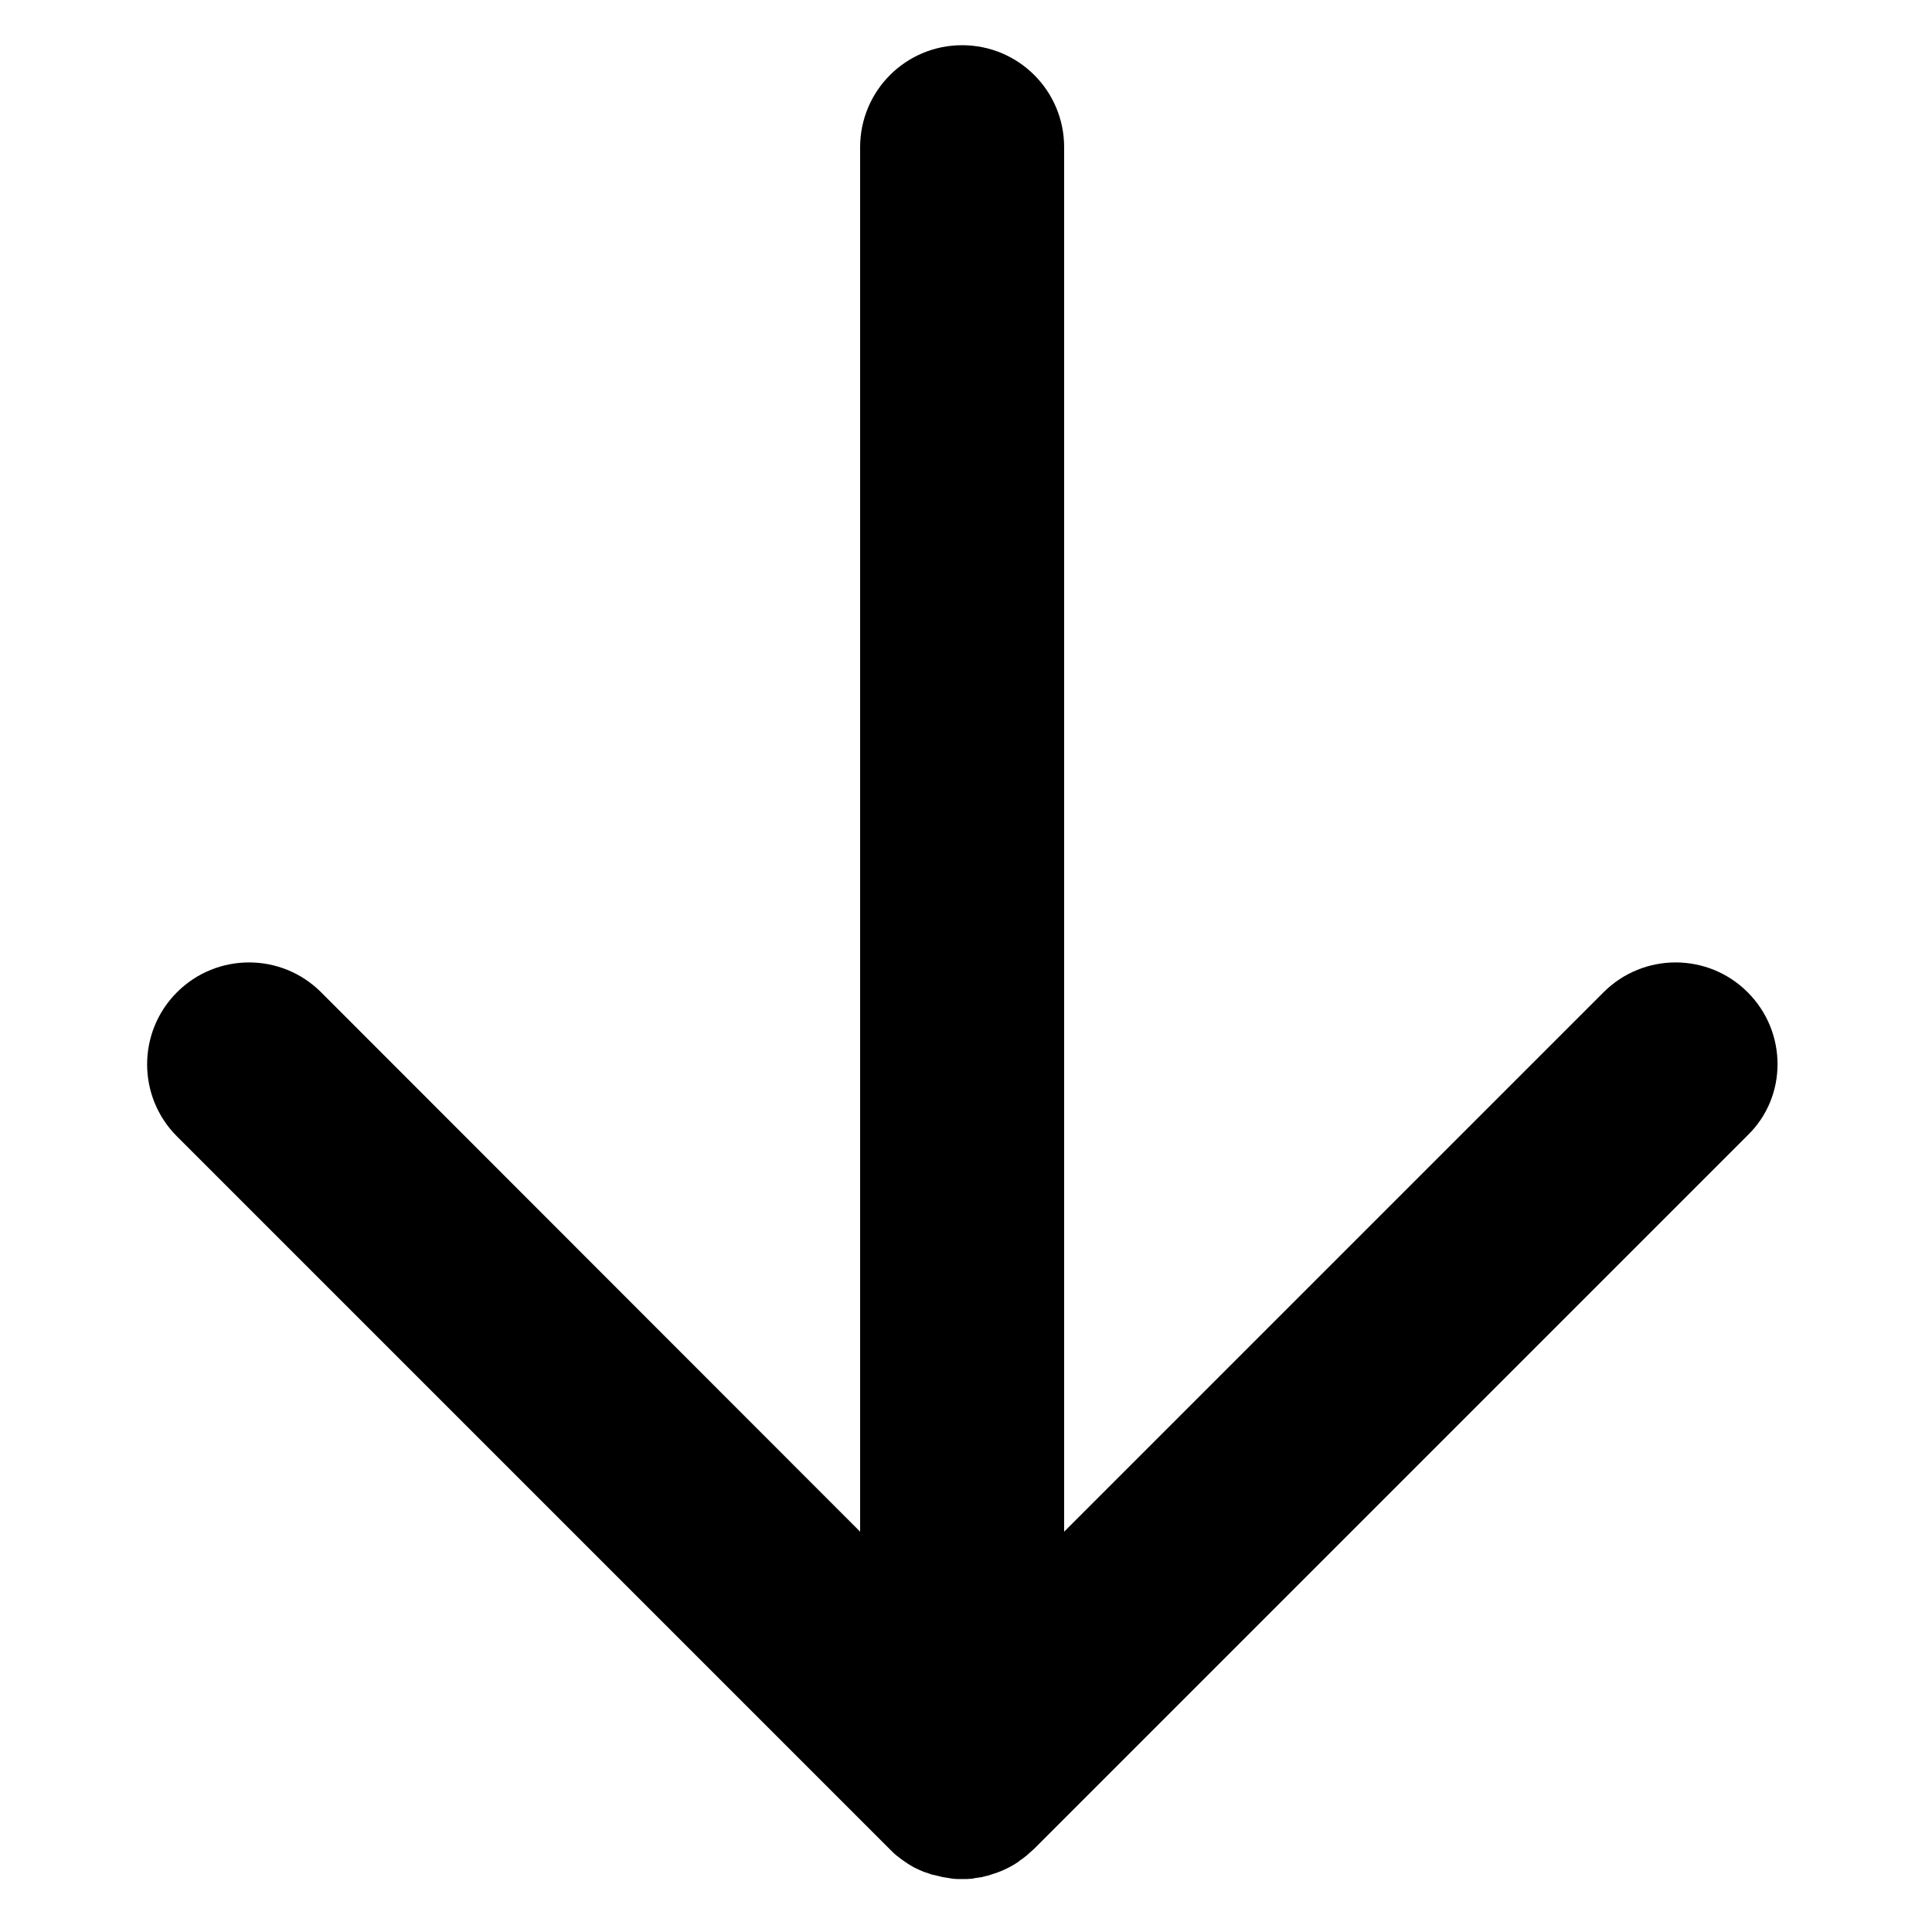
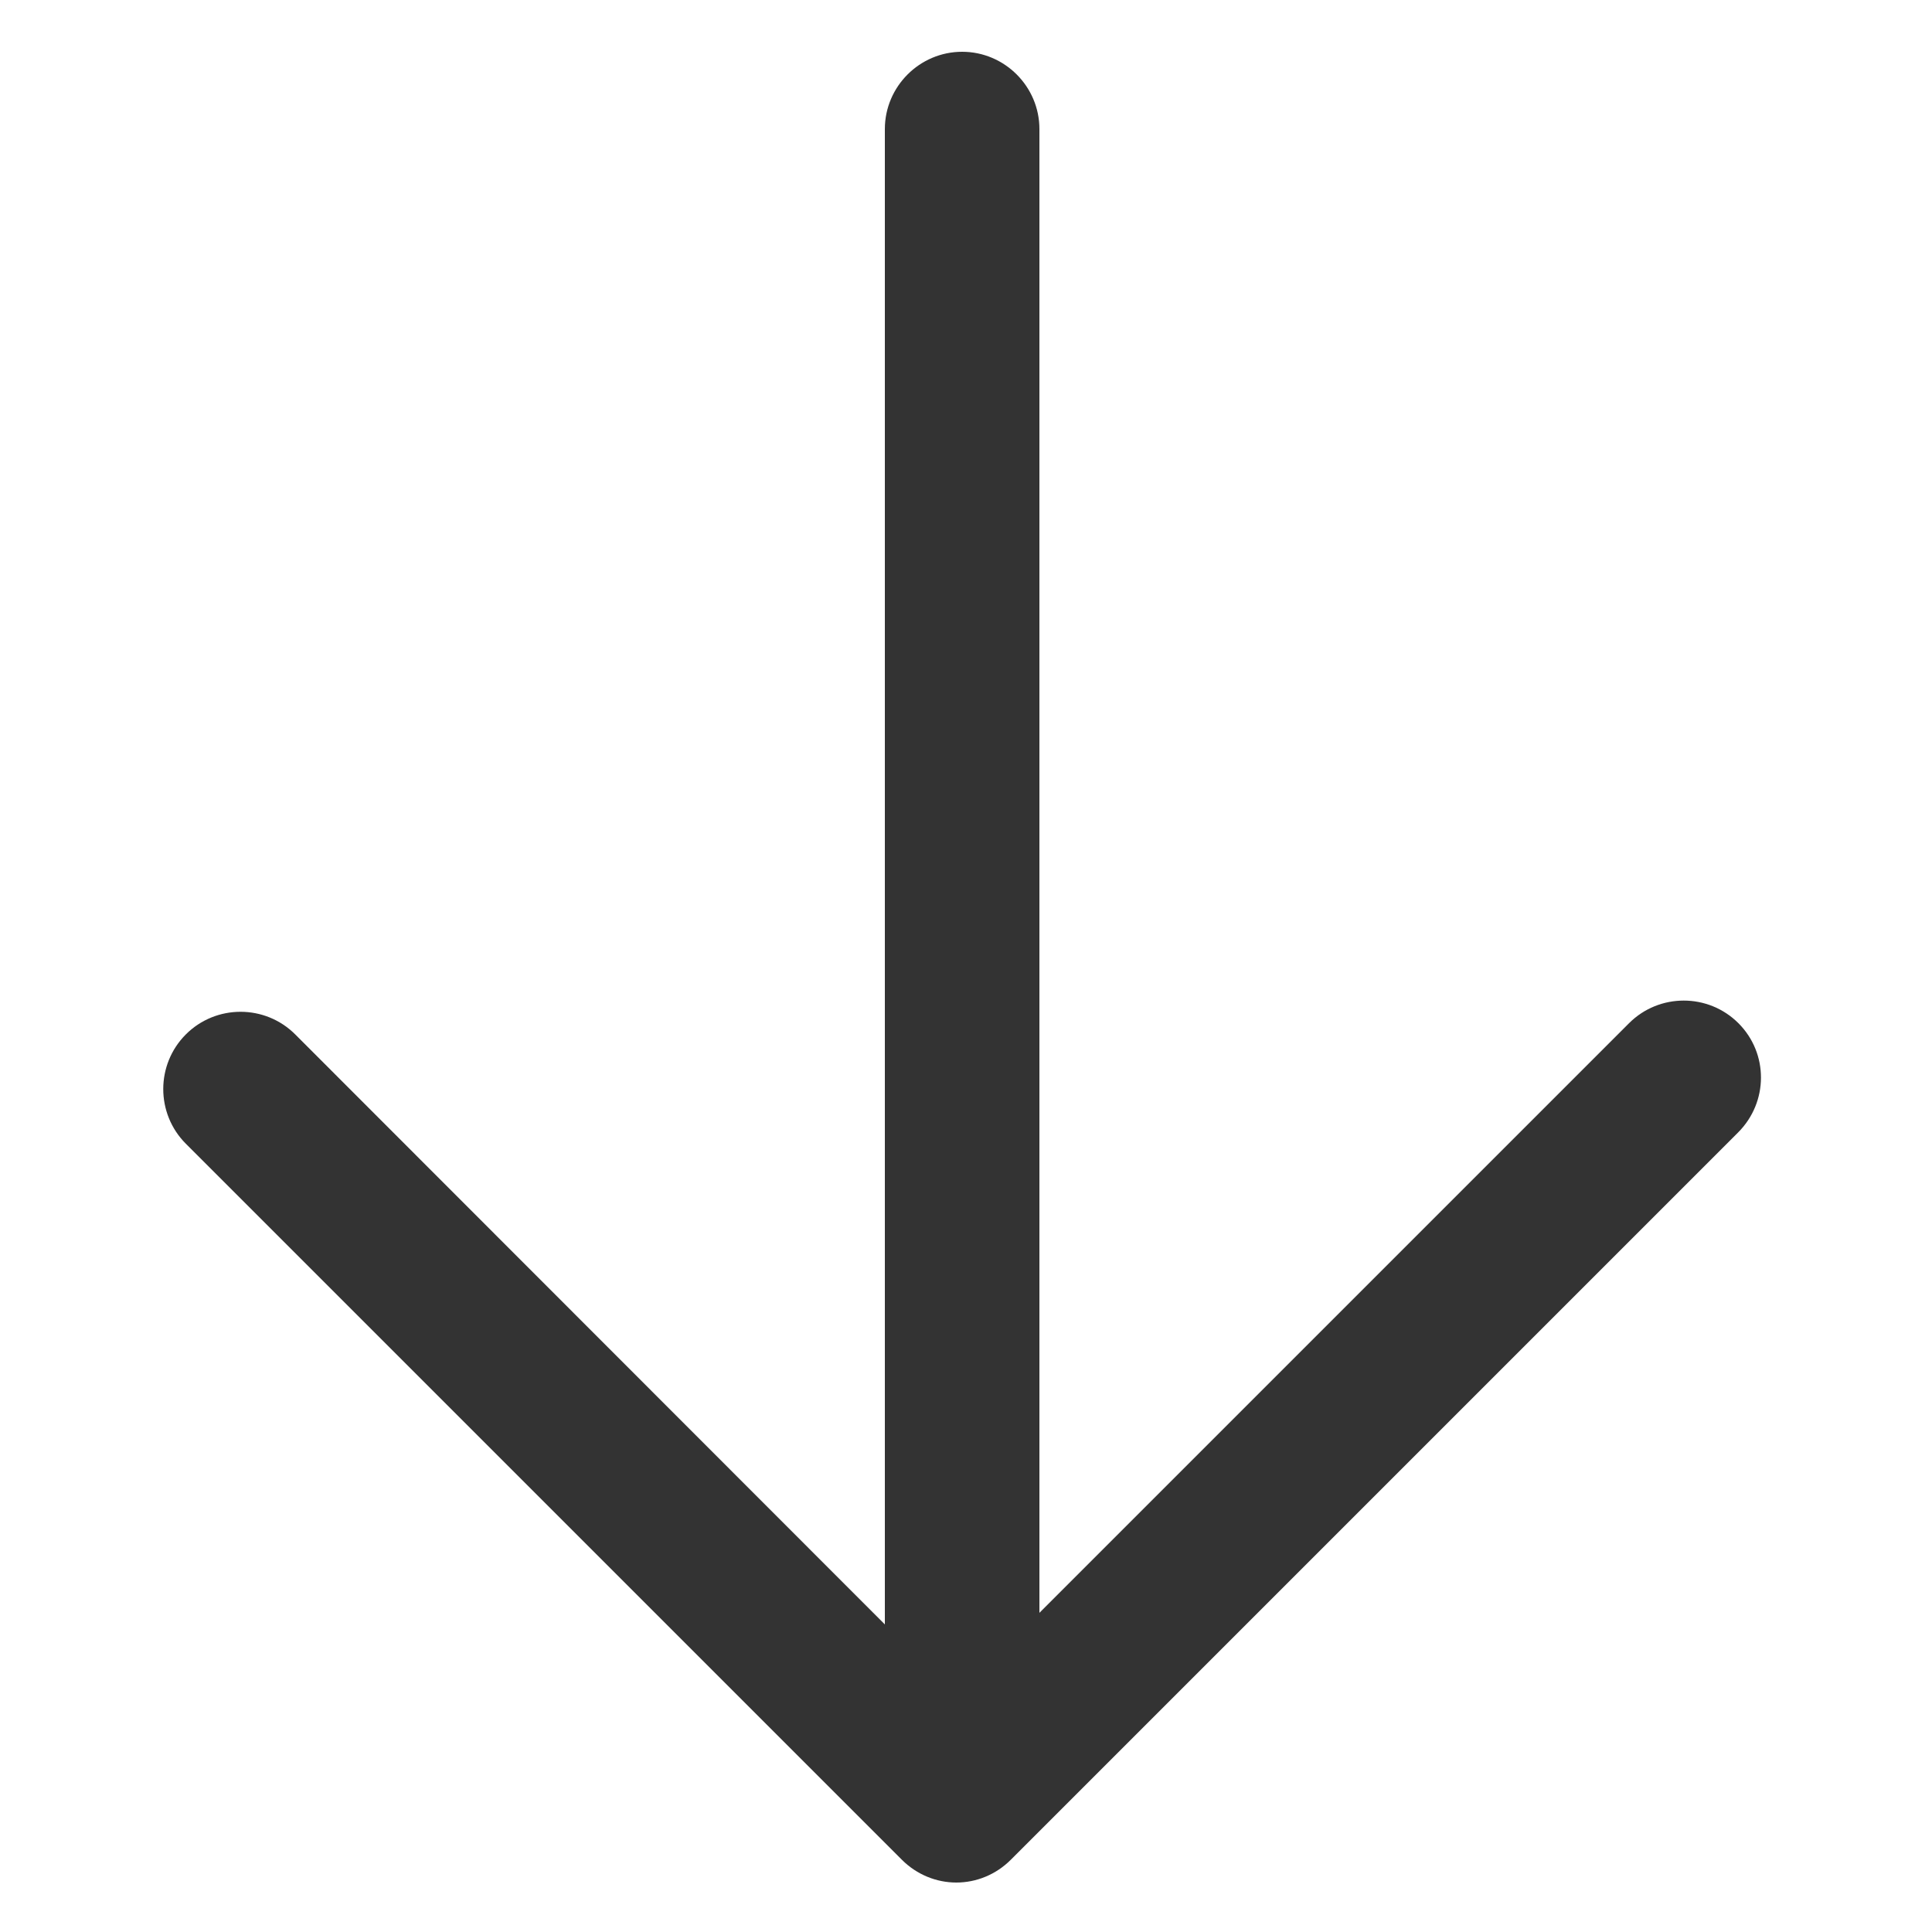
- <svg xmlns="http://www.w3.org/2000/svg" viewBox="0 0 500 500">
-   <path d="M452.3 256.8c-10.3-10.3-27-10.3-37.3 0L275.4 396.4V38.1c0-14.6-11.8-26.4-26.4-26.4s-26.4 11.8-26.4 26.4v358.3L83.1 256.8c-10.3-10.3-27-10.3-37.3 0-10.3 10.3-10.3 27 0 37.3l184.6 184.6.1.1c.6.6 1.2 1.2 1.9 1.7.6.5 1.2.9 1.9 1.4.2.1.4.2.6.4l1.5.9.6.3c.6.3 1.3.6 2 .9l1.8.6c.2.1.5.2.7.2.4.1.9.2 1.3.3l1.2.3c.2 0 .4.1.7.1l1.8.3c.8.1 1.7.1 2.5.1.9 0 1.7 0 2.6-.1.1 0 .3 0 .4-.1l2.1-.3c.1 0 .2 0 .3-.1.8-.2 1.5-.3 2.2-.6 2.4-.7 4.8-1.8 7-3.3l.2-.2c.6-.4 1.3-.9 1.9-1.4.7-.6 1.3-1.2 2-1.8l184.6-184.6c10.3-10 10.3-26.7 0-37z" />
+ <svg xmlns="http://www.w3.org/2000/svg" id="Layer_1" viewBox="0 0 500 500">
+   <style>.st0{fill:#333}</style>
+   <path class="st0" d="M449.9 264.8c-7.8-7.8-20.5-7.8-28.3 0L269 417.4v-384c0-11-9-20-20-20s-20 9-20 20v387L76.4 267.7c-7.8-7.8-20.5-7.8-28.3 0s-7.8 20.5 0 28.3l185.3 185.3c3.9 3.9 9 5.9 14.1 5.9s10.2-2 14.1-5.9l188.2-188.2c7.9-7.9 7.9-20.5.1-28.3z" />
</svg>
